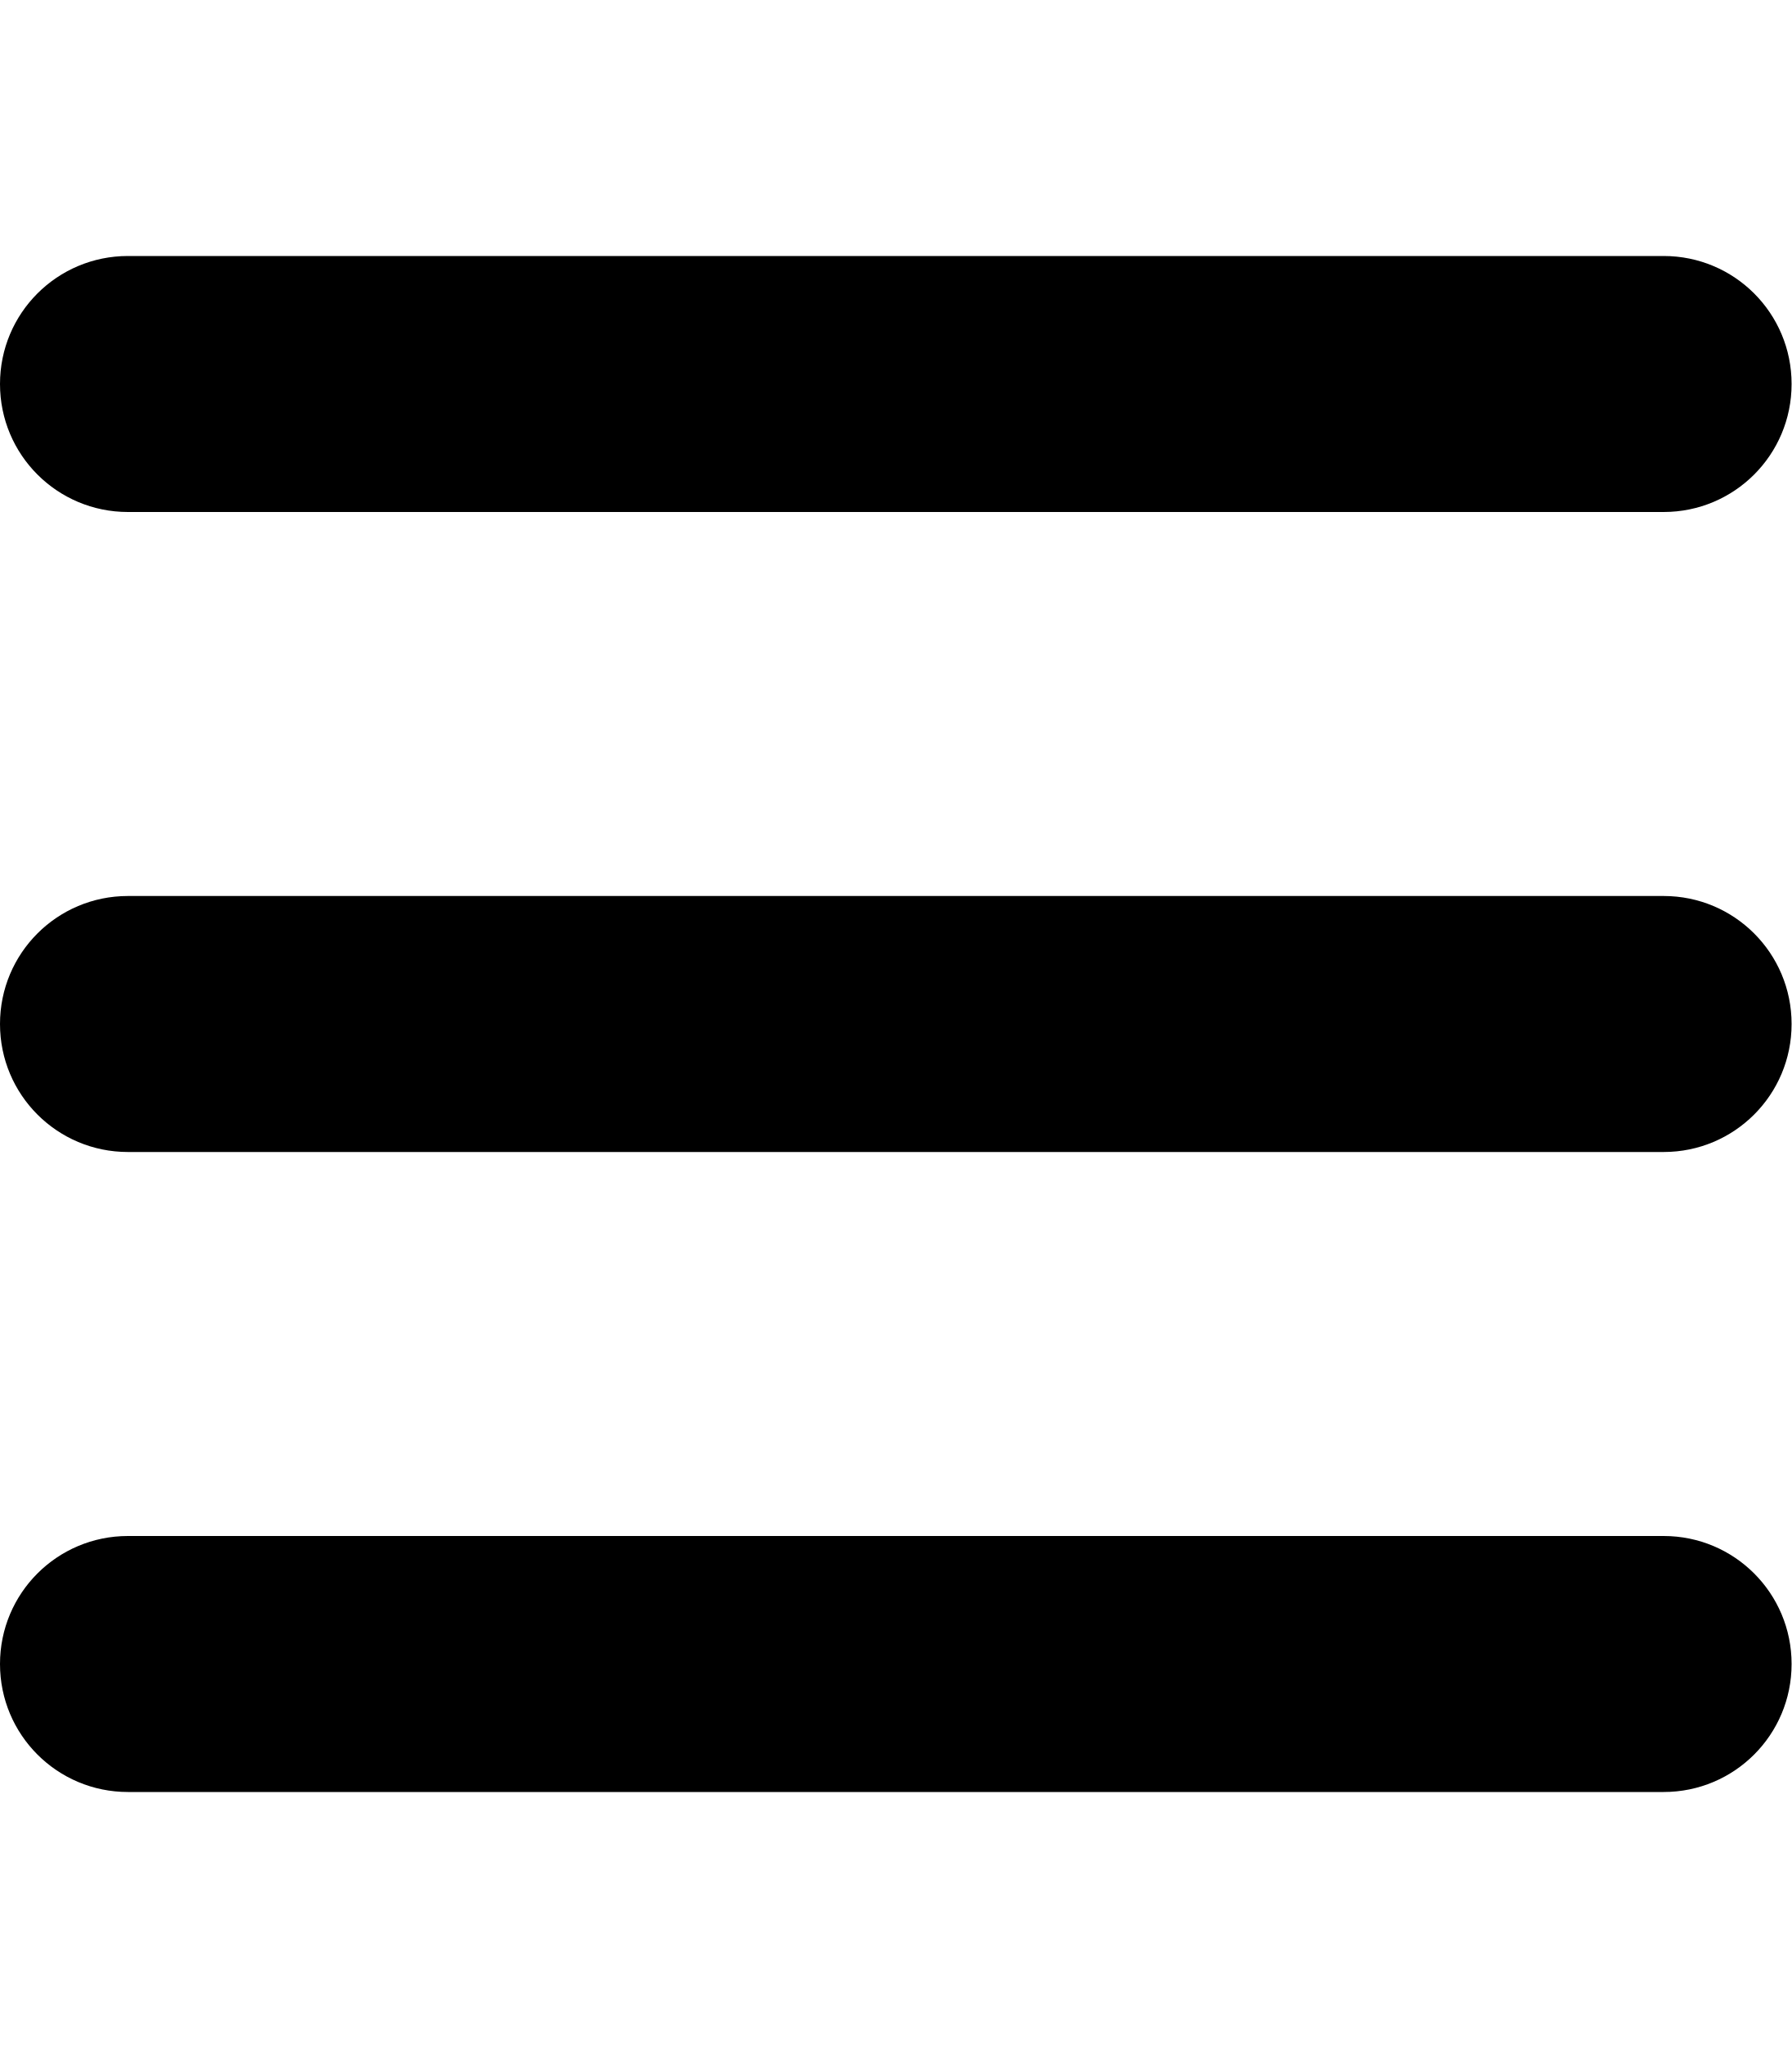
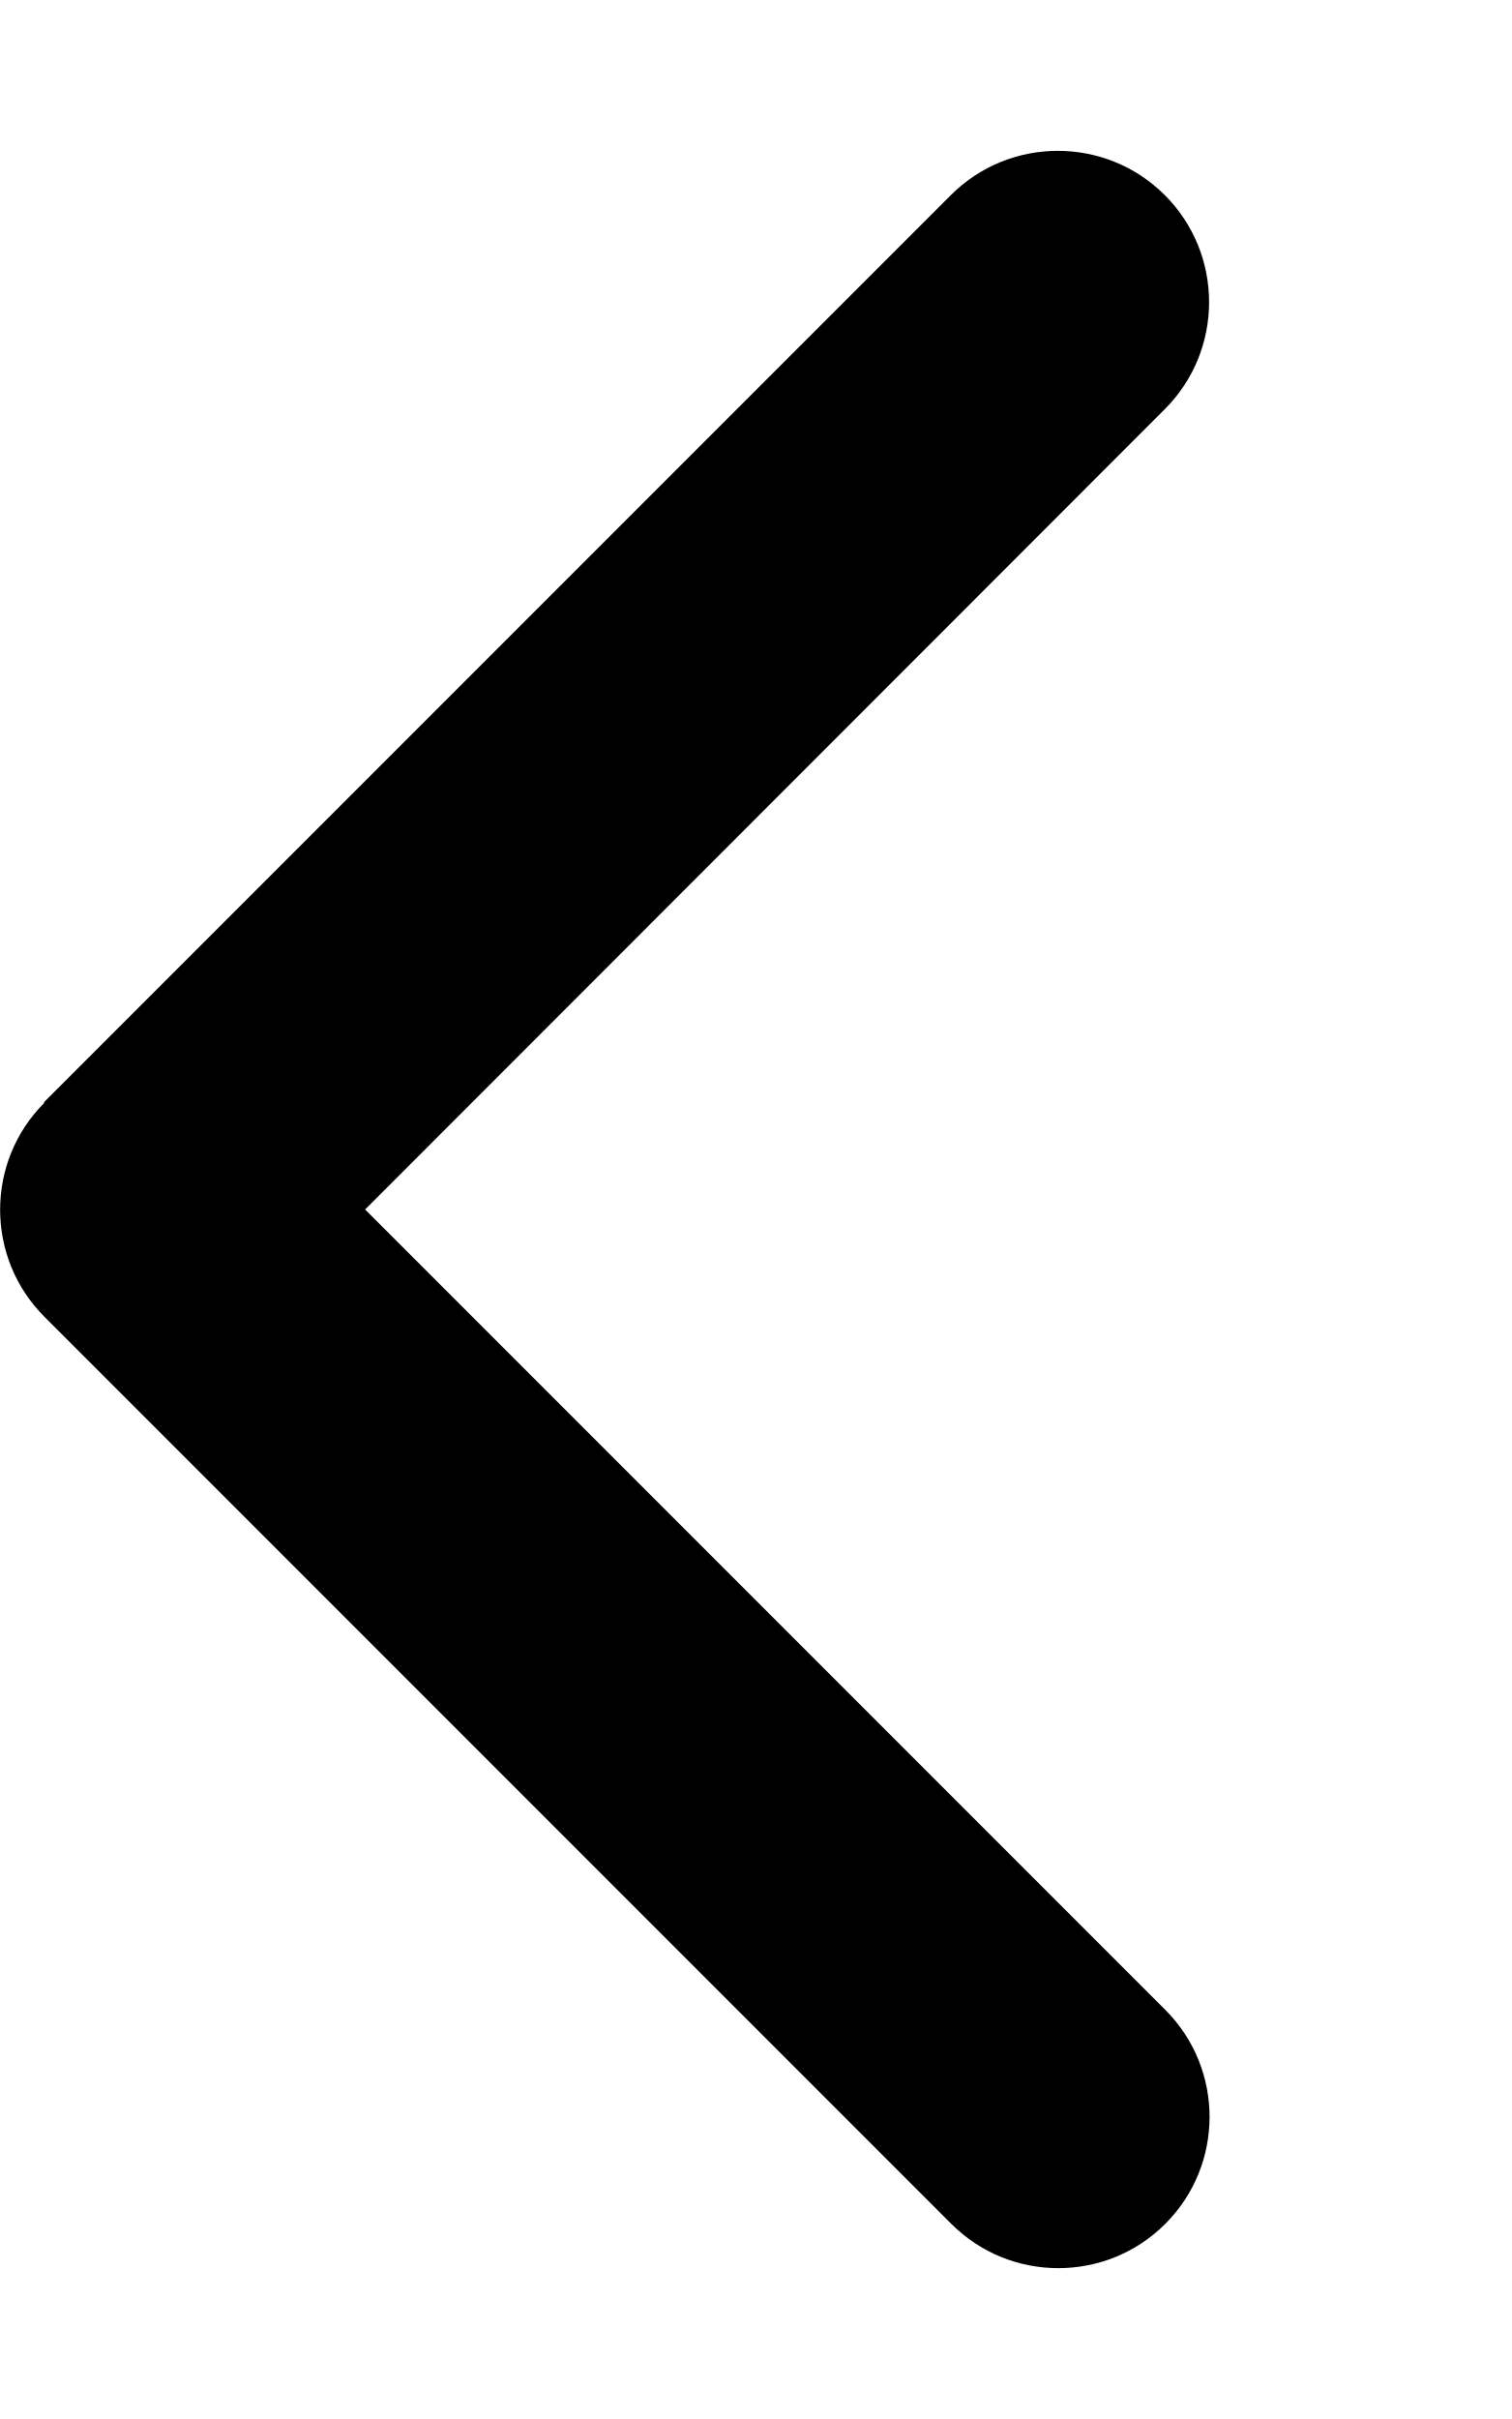
- <svg xmlns="http://www.w3.org/2000/svg" viewBox="0 0 448 512">
-   <path fill="#000000" d="M0 96C0 78.3 14.3 64 32 64l384 0c17.7 0 32 14.3 32 32s-14.3 32-32 32L32 128C14.3 128 0 113.7 0 96zM0 256c0-17.7 14.3-32 32-32l384 0c17.7 0 32 14.3 32 32s-14.3 32-32 32L32 288c-17.7 0-32-14.3-32-32zM448 416c0 17.7-14.3 32-32 32L32 448c-17.7 0-32-14.3-32-32s14.3-32 32-32l384 0c17.7 0 32 14.3 32 32z" />
+ <svg xmlns="http://www.w3.org/2000/svg" viewBox="0 0 320 512">
+   <path fill="#000000" d="M9.4 233.4c-12.5 12.5-12.5 32.8 0 45.3l192 192c12.5 12.5 32.8 12.5 45.3 0s12.5-32.8 0-45.3L77.3 256 246.6 86.6c12.5-12.5 12.5-32.8 0-45.3s-32.8-12.5-45.3 0l-192 192z" />
</svg>
